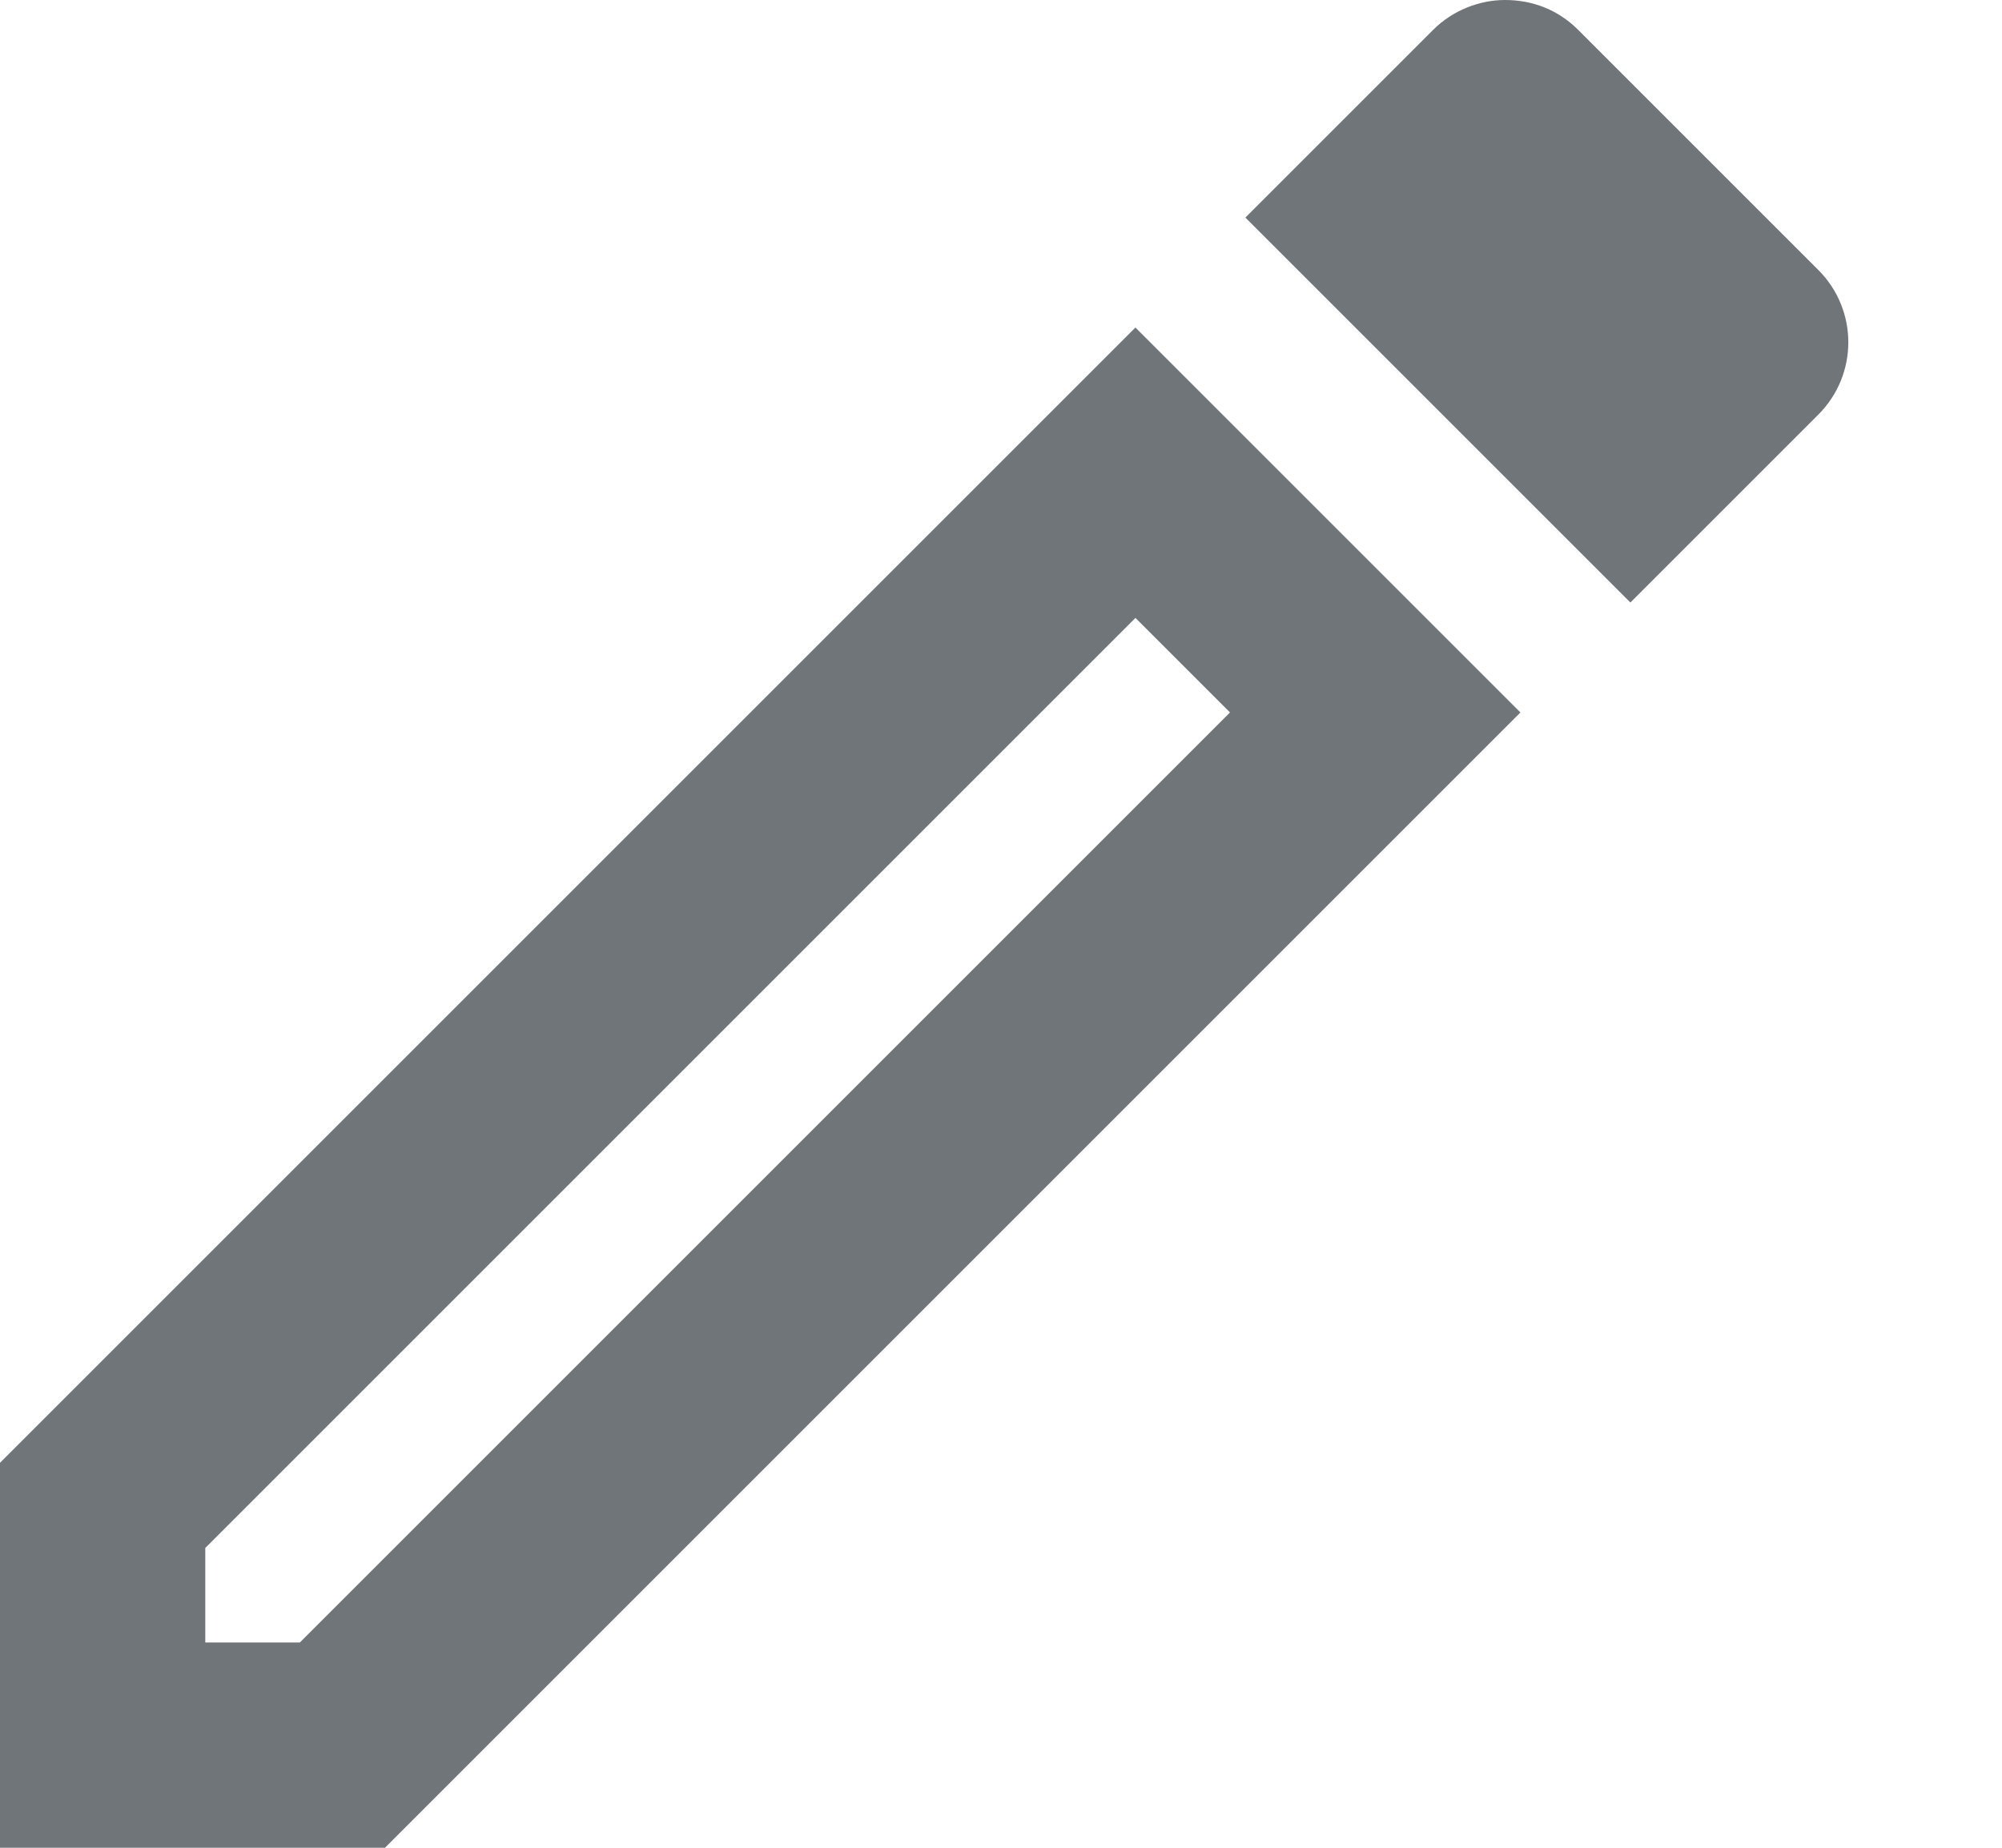
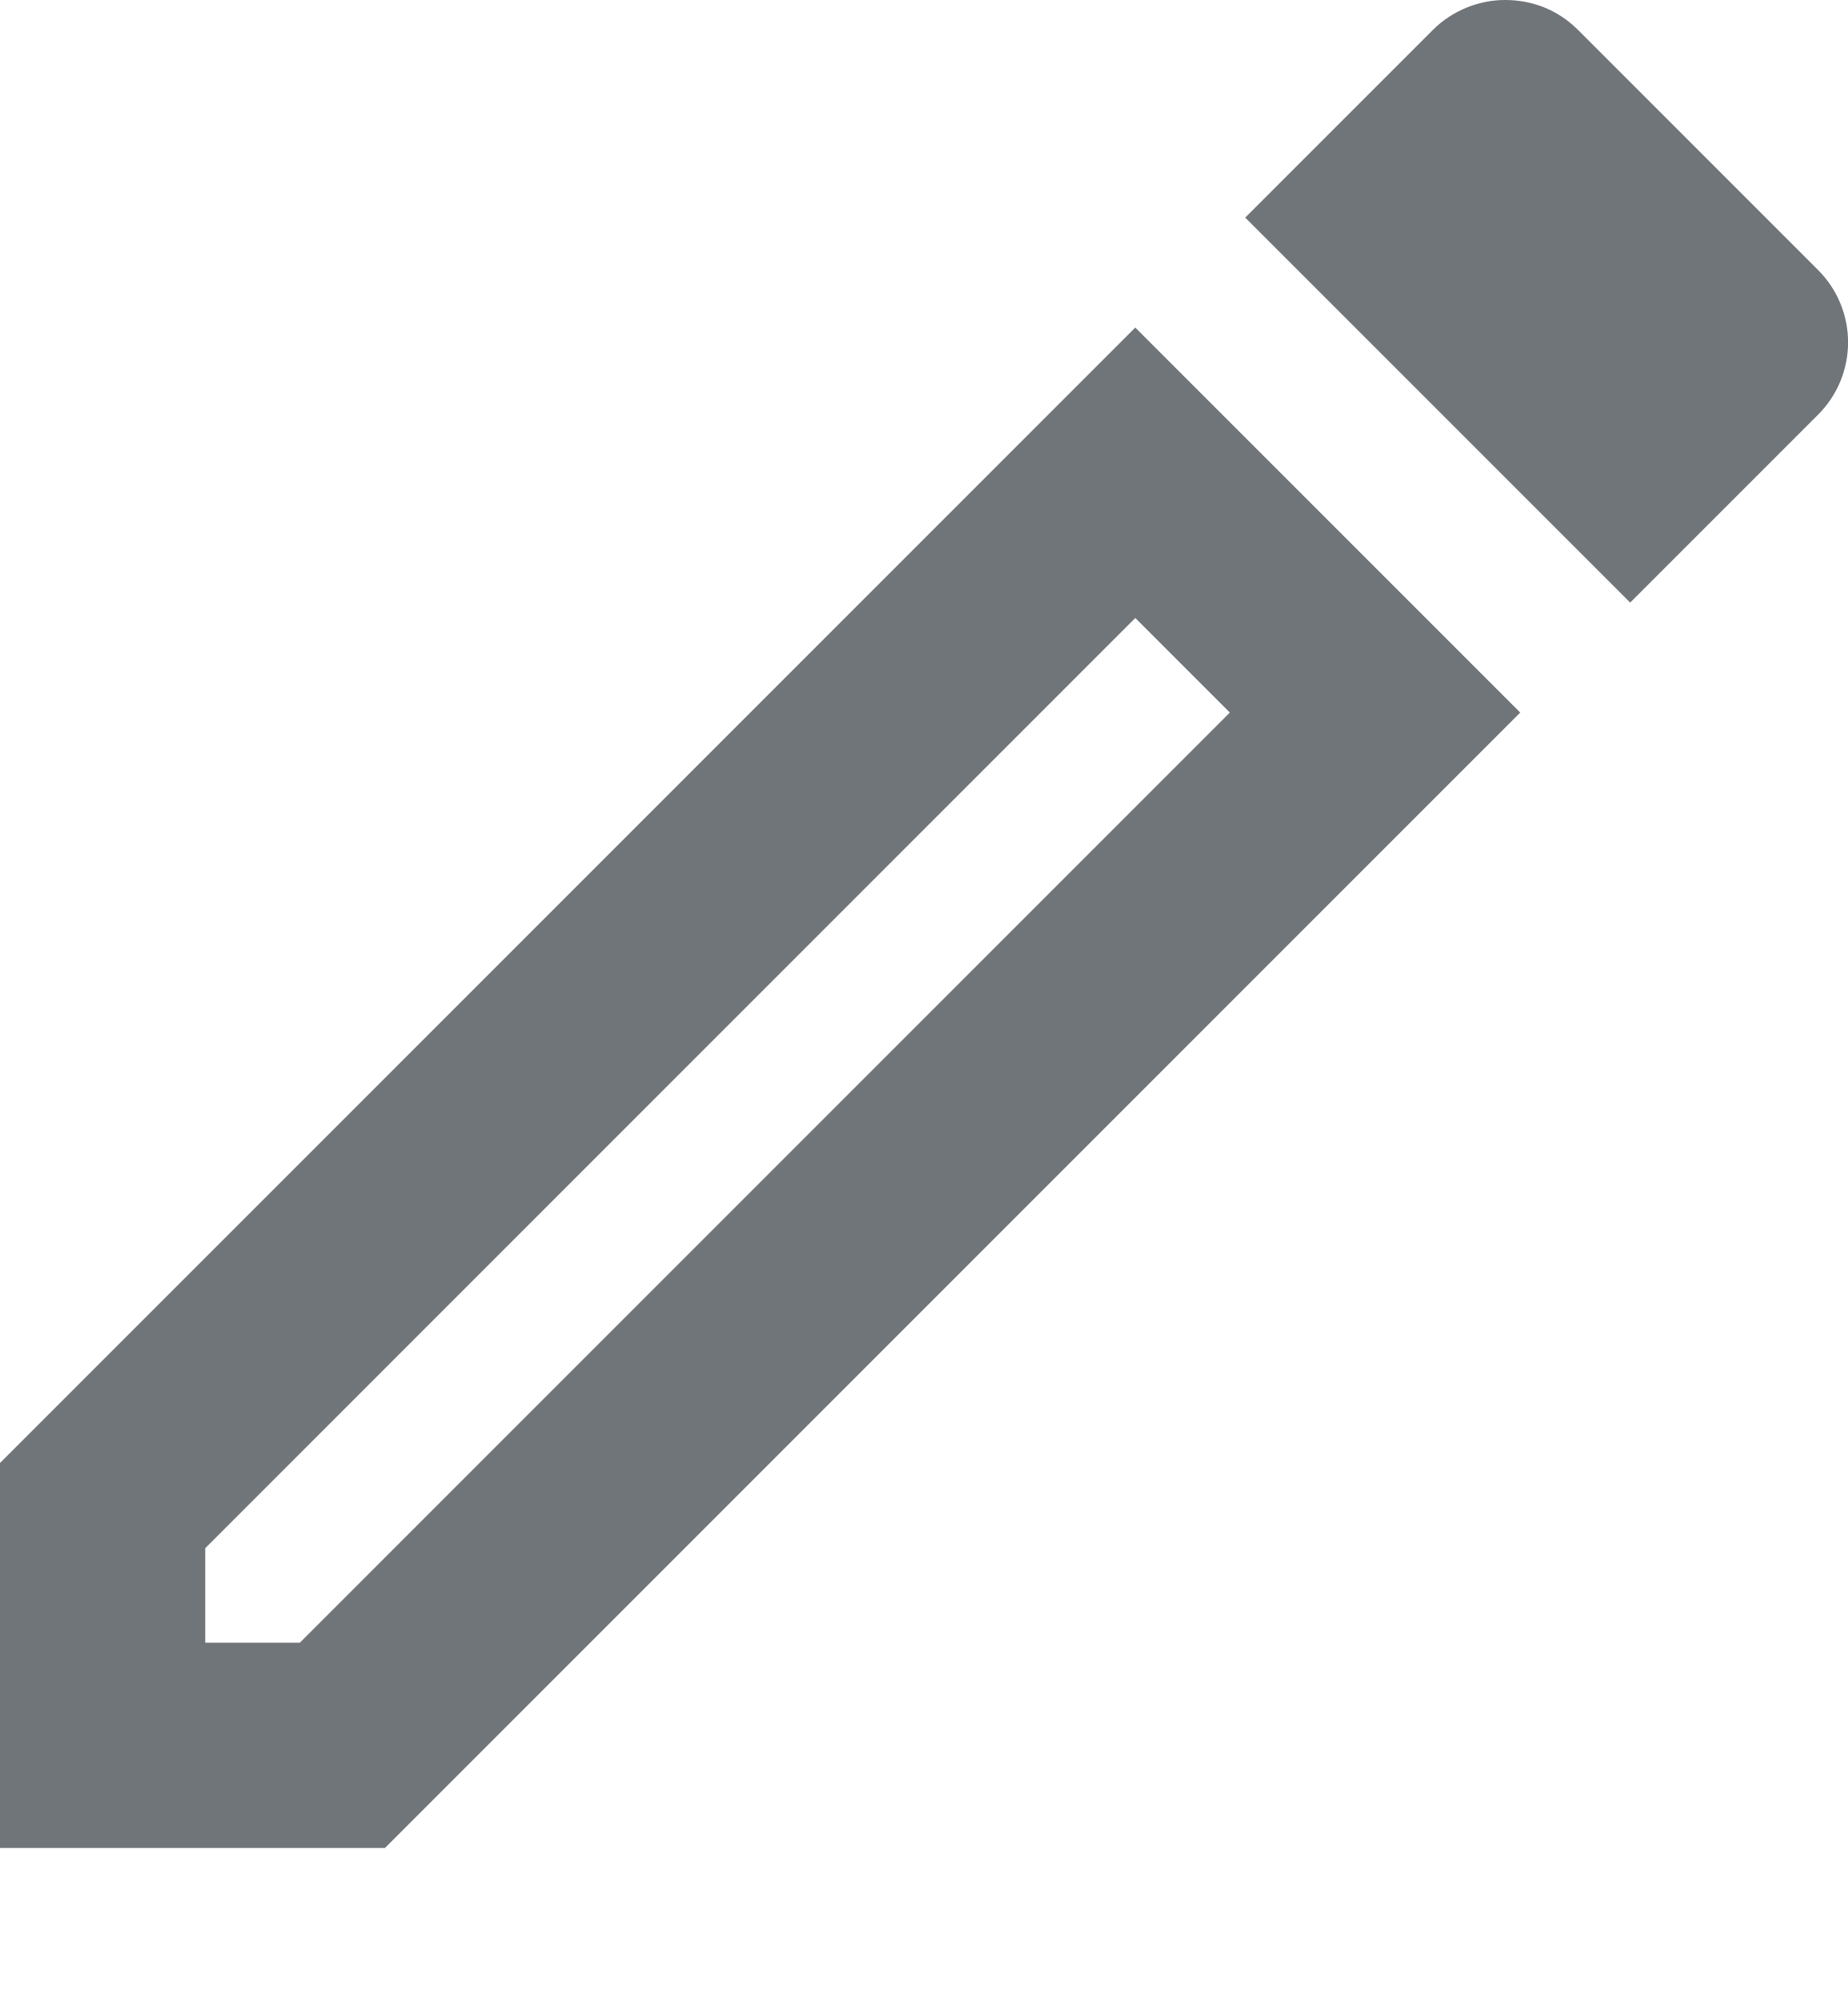
- <svg xmlns="http://www.w3.org/2000/svg" width="13" height="12" viewBox="0 0 13 12" fill="none">
+ <svg xmlns="http://www.w3.org/2000/svg" width="12" height="13" viewBox="0 0 12 13" fill="none">
  <path d="M7.373 4.013L7.987 4.627L1.947 10.667H1.333V10.053L7.373 4.013ZM9.773 0C9.607 0 9.433 0.067 9.307 0.193L8.087 1.413L10.587 3.913L11.807 2.693C12.067 2.433 12.067 2.013 11.807 1.753L10.247 0.193C10.113 0.06 9.947 0 9.773 0ZM7.373 2.127L0 9.5V12H2.5L9.873 4.627L7.373 2.127Z" fill="#70757A" />
</svg>
